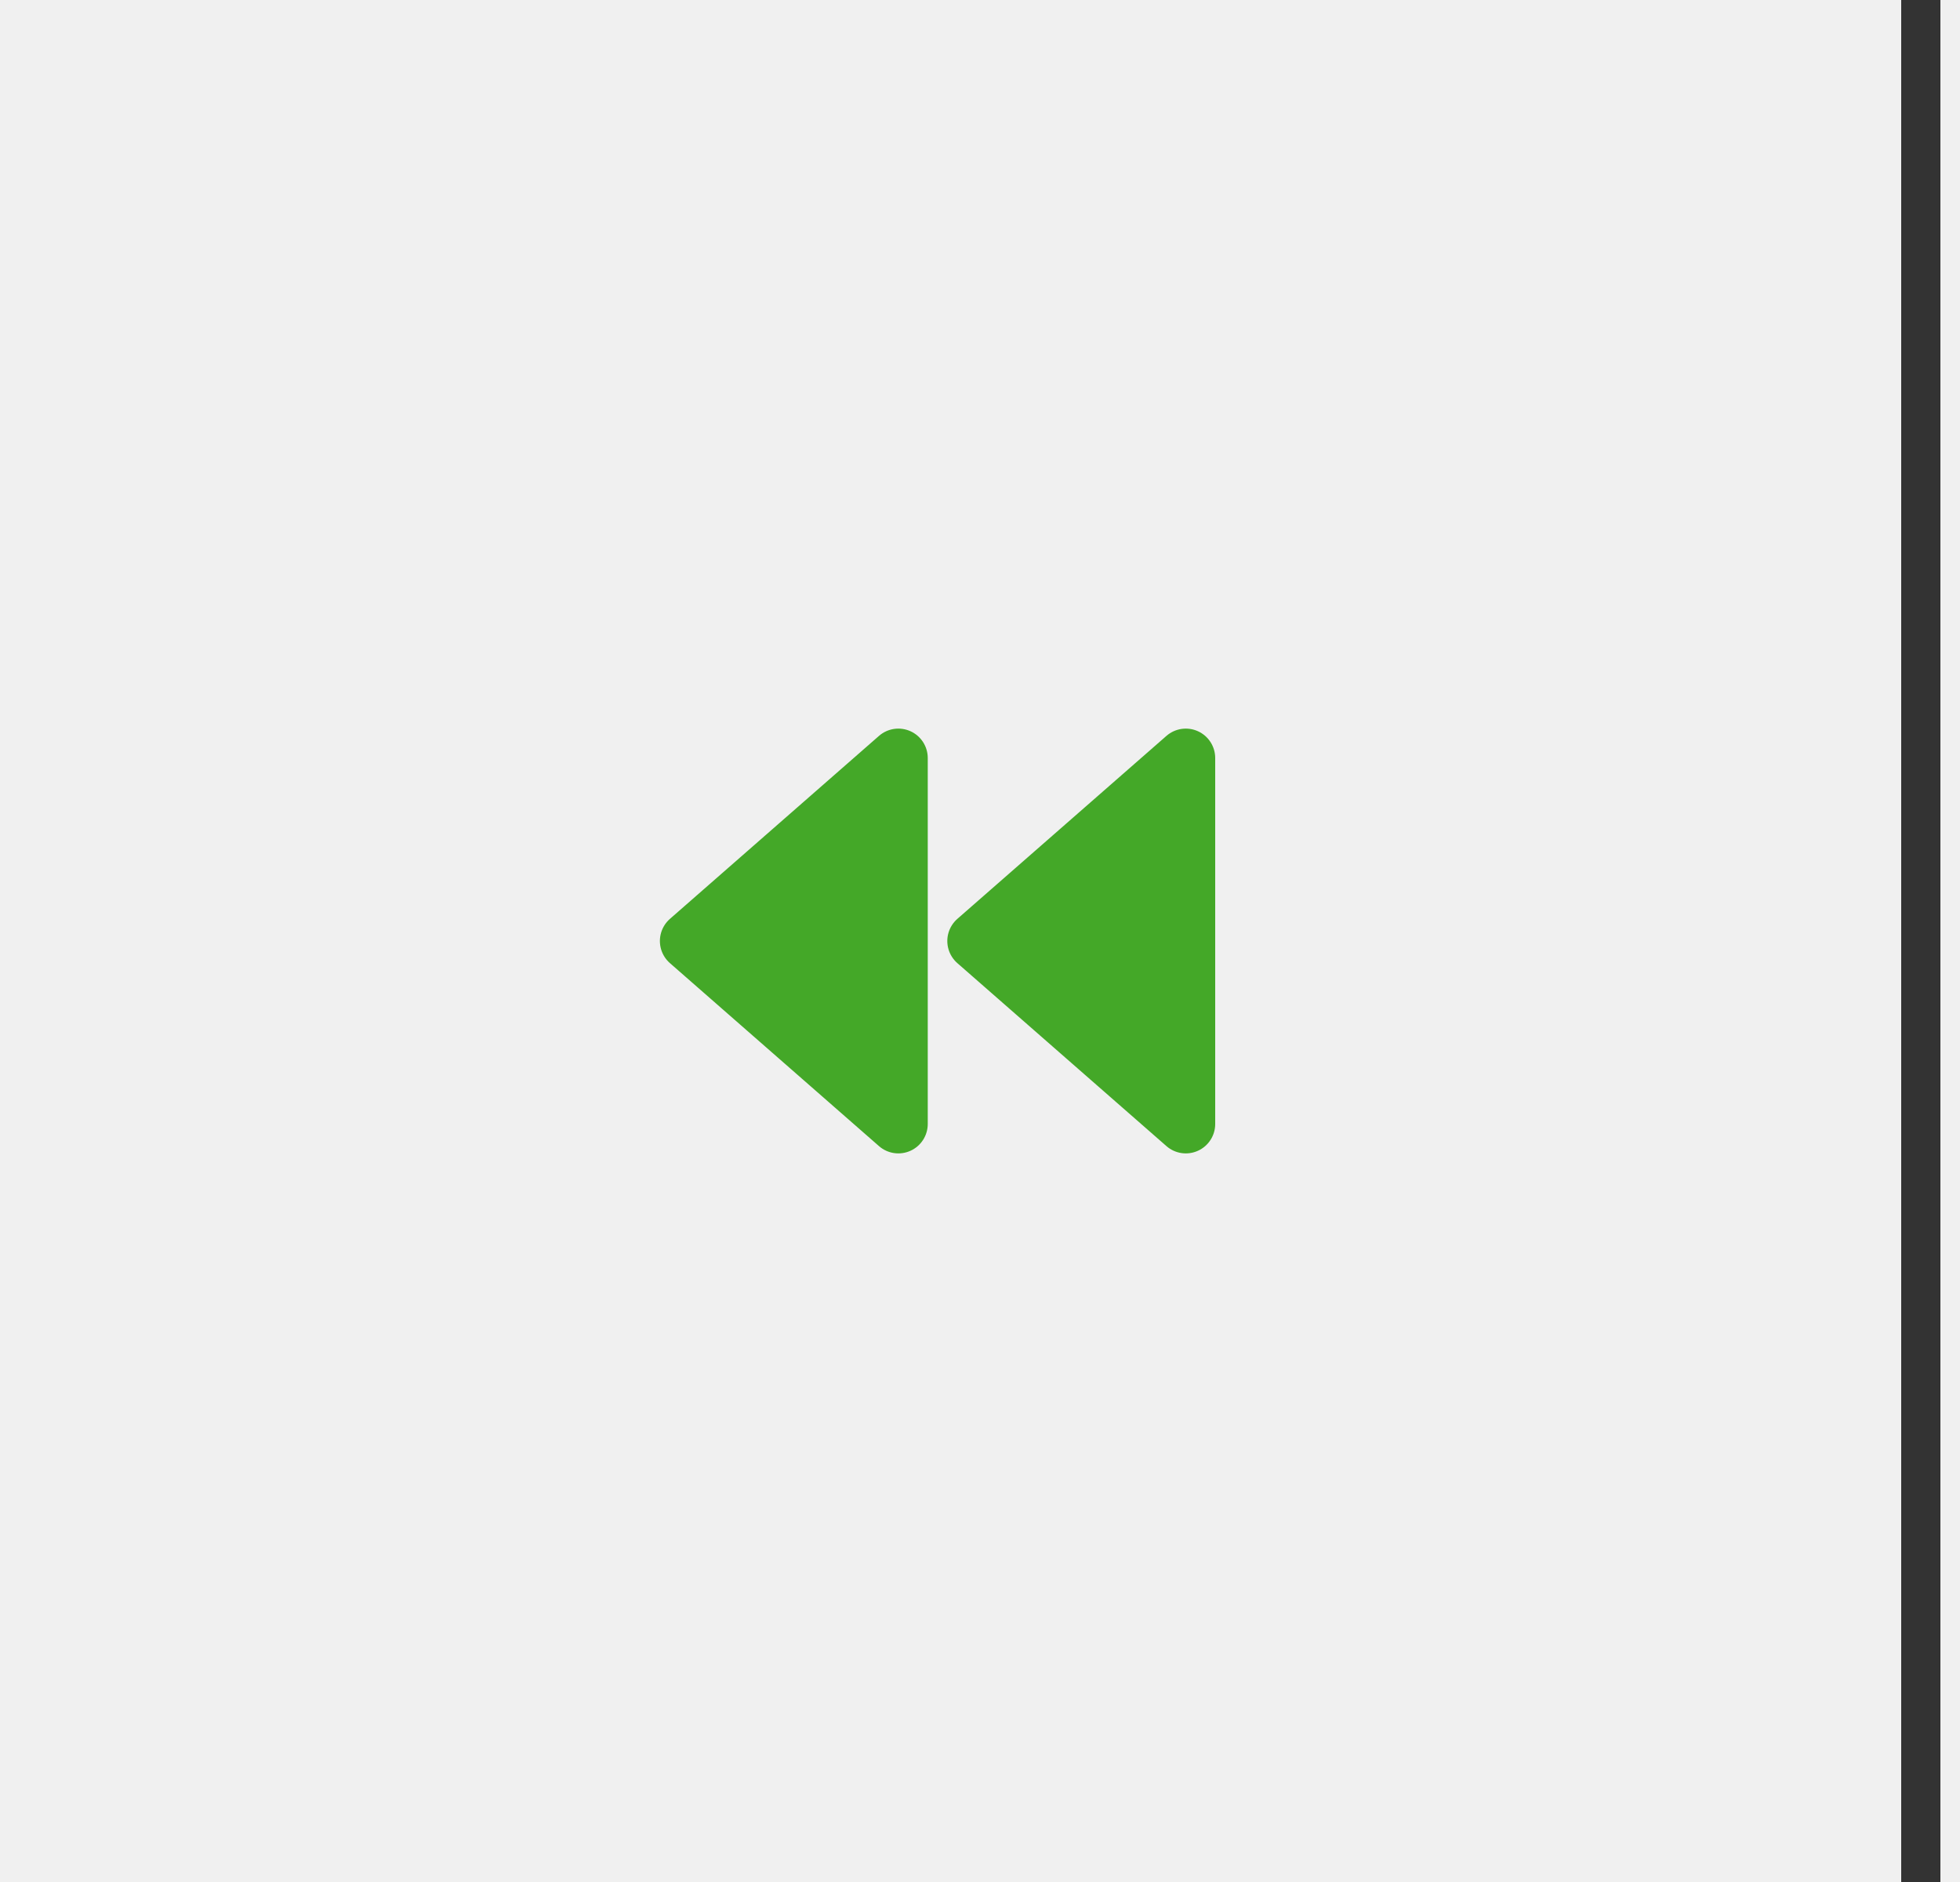
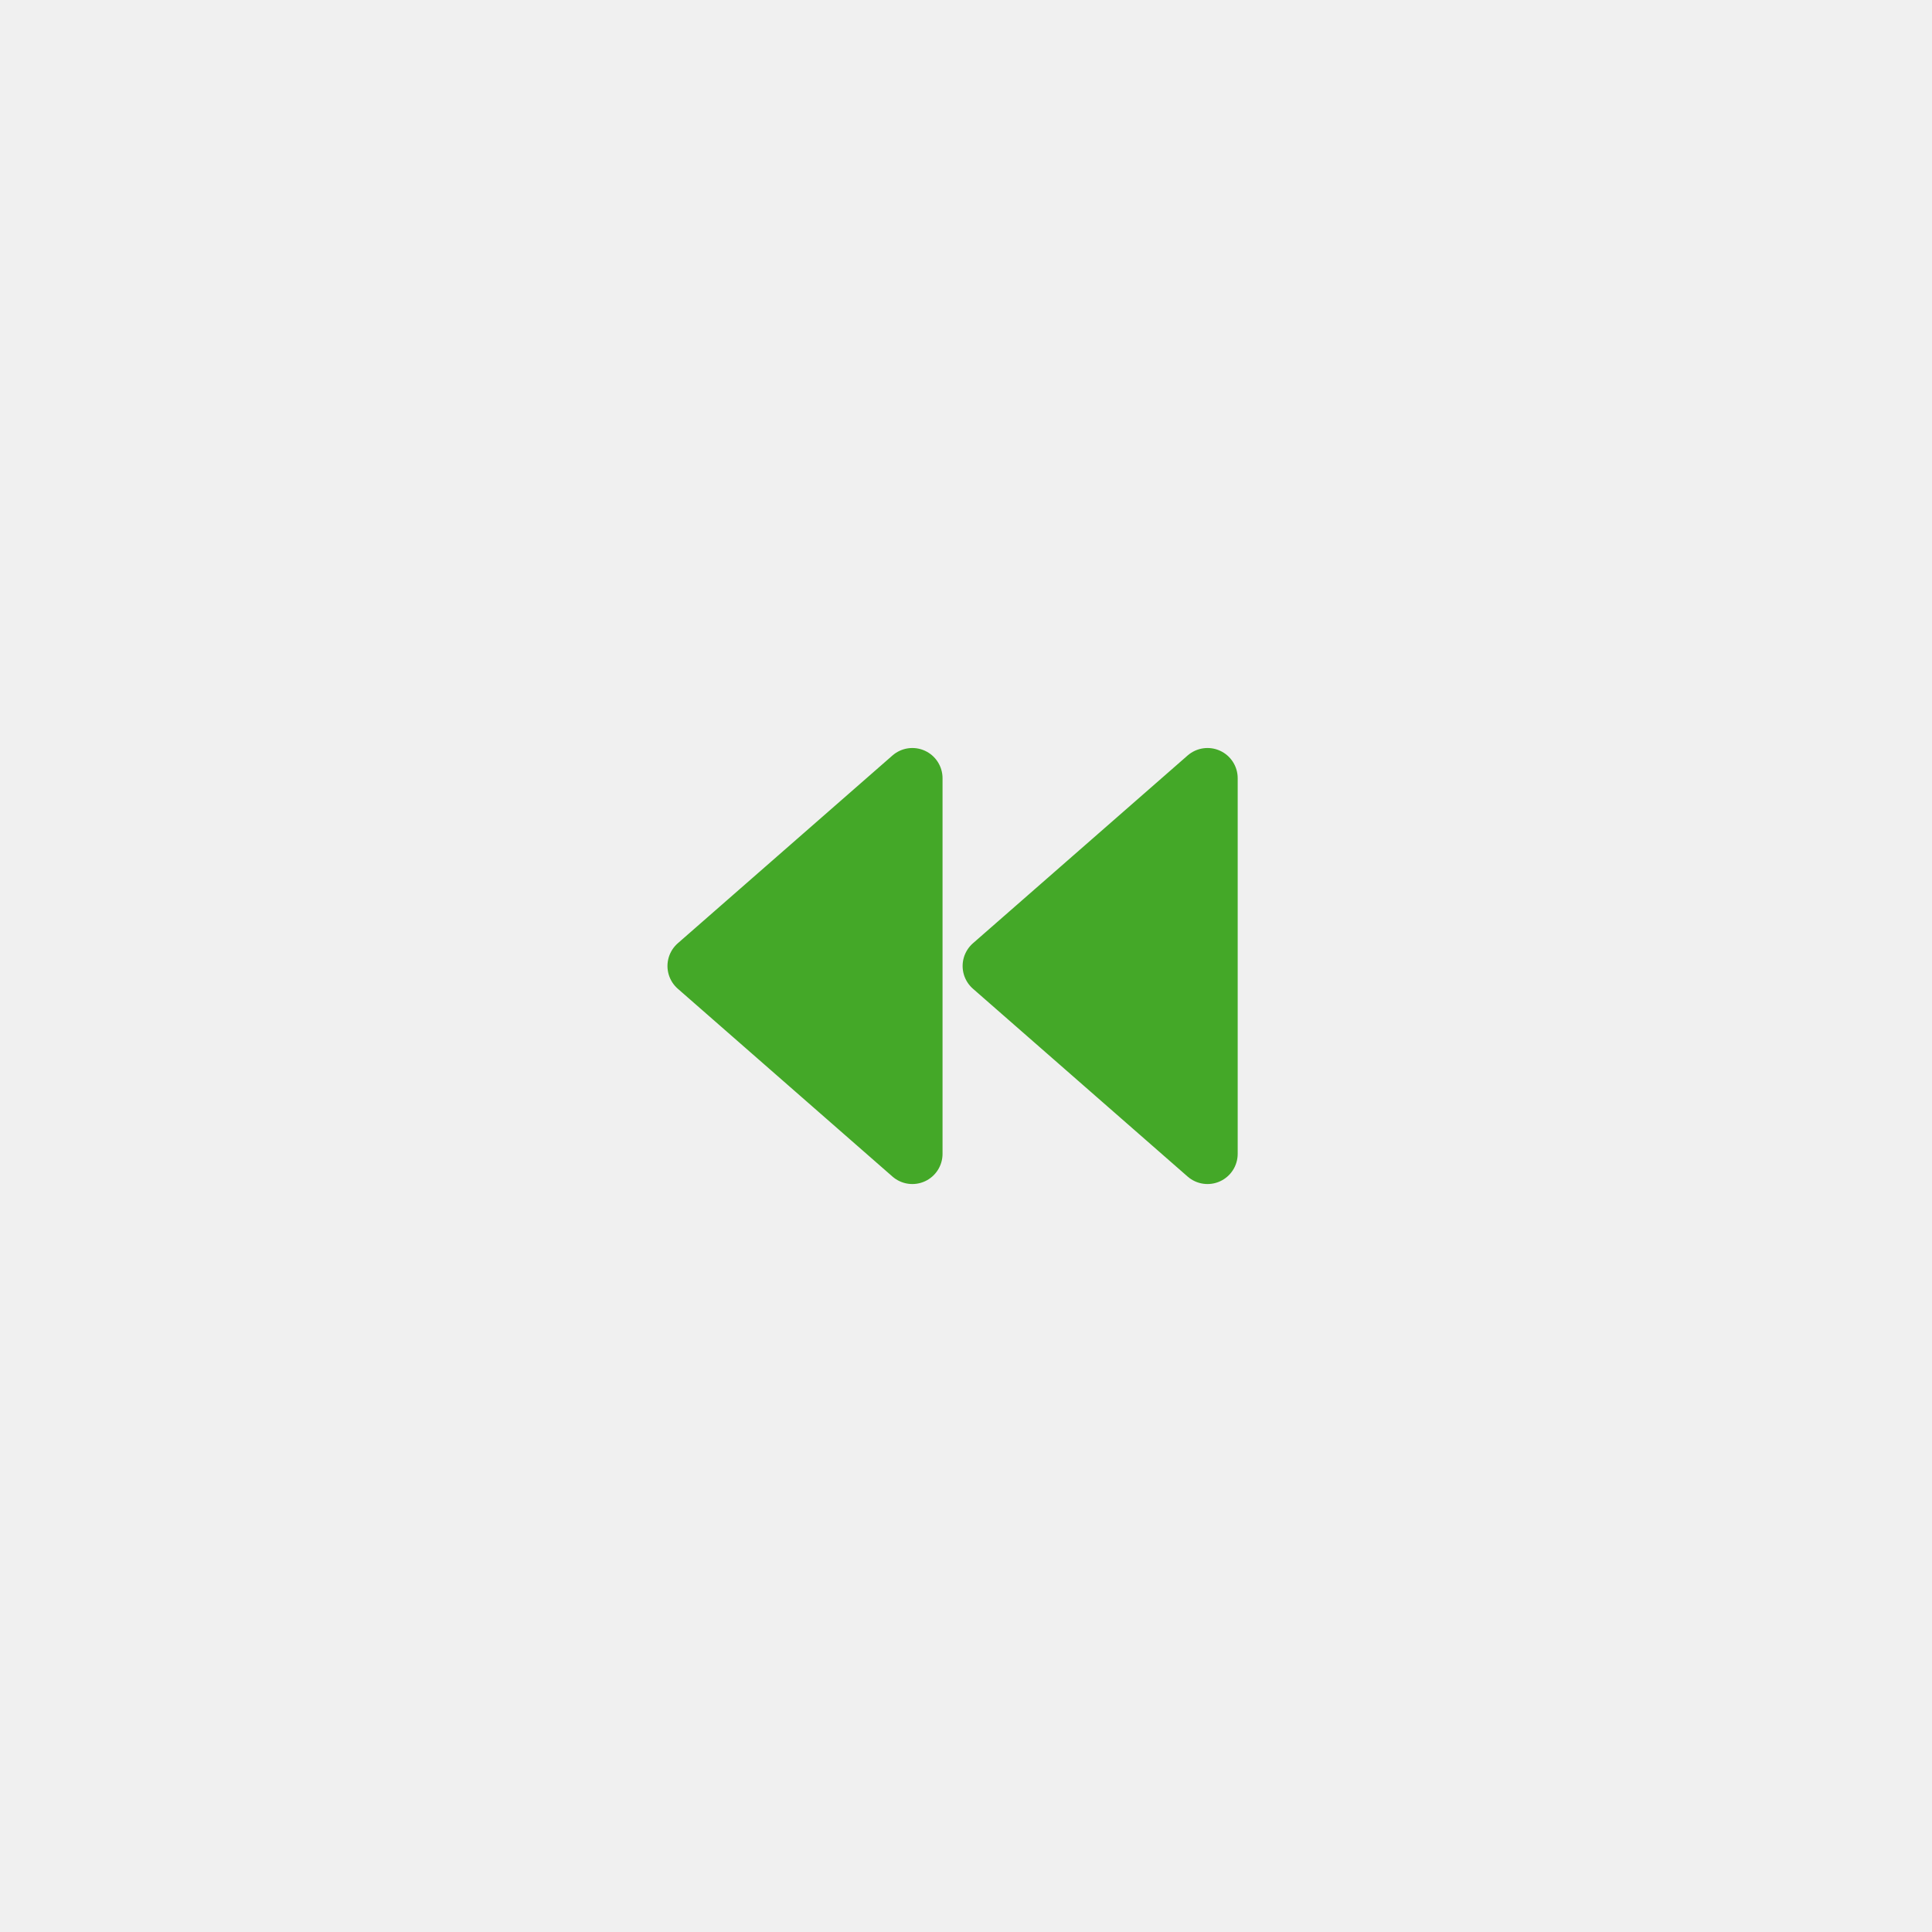
- <svg xmlns="http://www.w3.org/2000/svg" width="50" height="48" viewBox="0 0 50 48" fill="none">
-   <mask id="path-1-outside-1_404_938" maskUnits="userSpaceOnUse" x="0" y="0" width="50" height="48" fill="black">
-     <rect fill="white" width="50" height="48" />
-     <path d="M0 0H48.5V48H0V0Z" />
-   </mask>
-   <path d="M48.5 0H47.5V48H48.5H49.5V0H48.5Z" fill="#333333" mask="url(#path-1-outside-1_404_938)" />
-   <g clip-path="url(#clip0_404_938)">
-     <path d="M30.25 19.333V28.667L24.916 24L30.25 19.333Z" fill="#44A828" stroke="#44A828" stroke-width="1.5" stroke-linecap="round" stroke-linejoin="round" />
-     <path d="M22.917 19.333V28.667L17.584 24L22.917 19.333Z" fill="#44A828" stroke="#44A828" stroke-width="1.5" stroke-linecap="round" stroke-linejoin="round" />
+ <svg xmlns="http://www.w3.org/2000/svg" width="48" height="48" viewBox="0 0 48 48" fill="none">
+   <g clip-path="url(#clip0_412_996)">
+     <mask id="mask0_412_996" style="mask-type:luminance" maskUnits="userSpaceOnUse" x="16" y="16" width="16" height="16">
+       <path d="M32 16H16V32H32V16Z" fill="white" />
+     </mask>
+     <g mask="url(#mask0_412_996)">
+       <path d="M30 19.334V28.667L24.666 24L30 19.334Z" fill="#44A828" stroke="#44A828" stroke-width="1.5" stroke-linecap="round" stroke-linejoin="round" />
+       <path d="M22.667 19.334V28.667L17.333 24L22.667 19.334Z" fill="#44A828" stroke="#44A828" stroke-width="1.5" stroke-linecap="round" stroke-linejoin="round" />
+     </g>
  </g>
  <defs>
-     <clipPath id="clip0_404_938">
-       <rect width="16" height="16" fill="white" transform="translate(16.25 16)" />
+     <clipPath id="clip0_412_996">
+       <rect width="48" height="48" fill="white" />
    </clipPath>
  </defs>
</svg>
